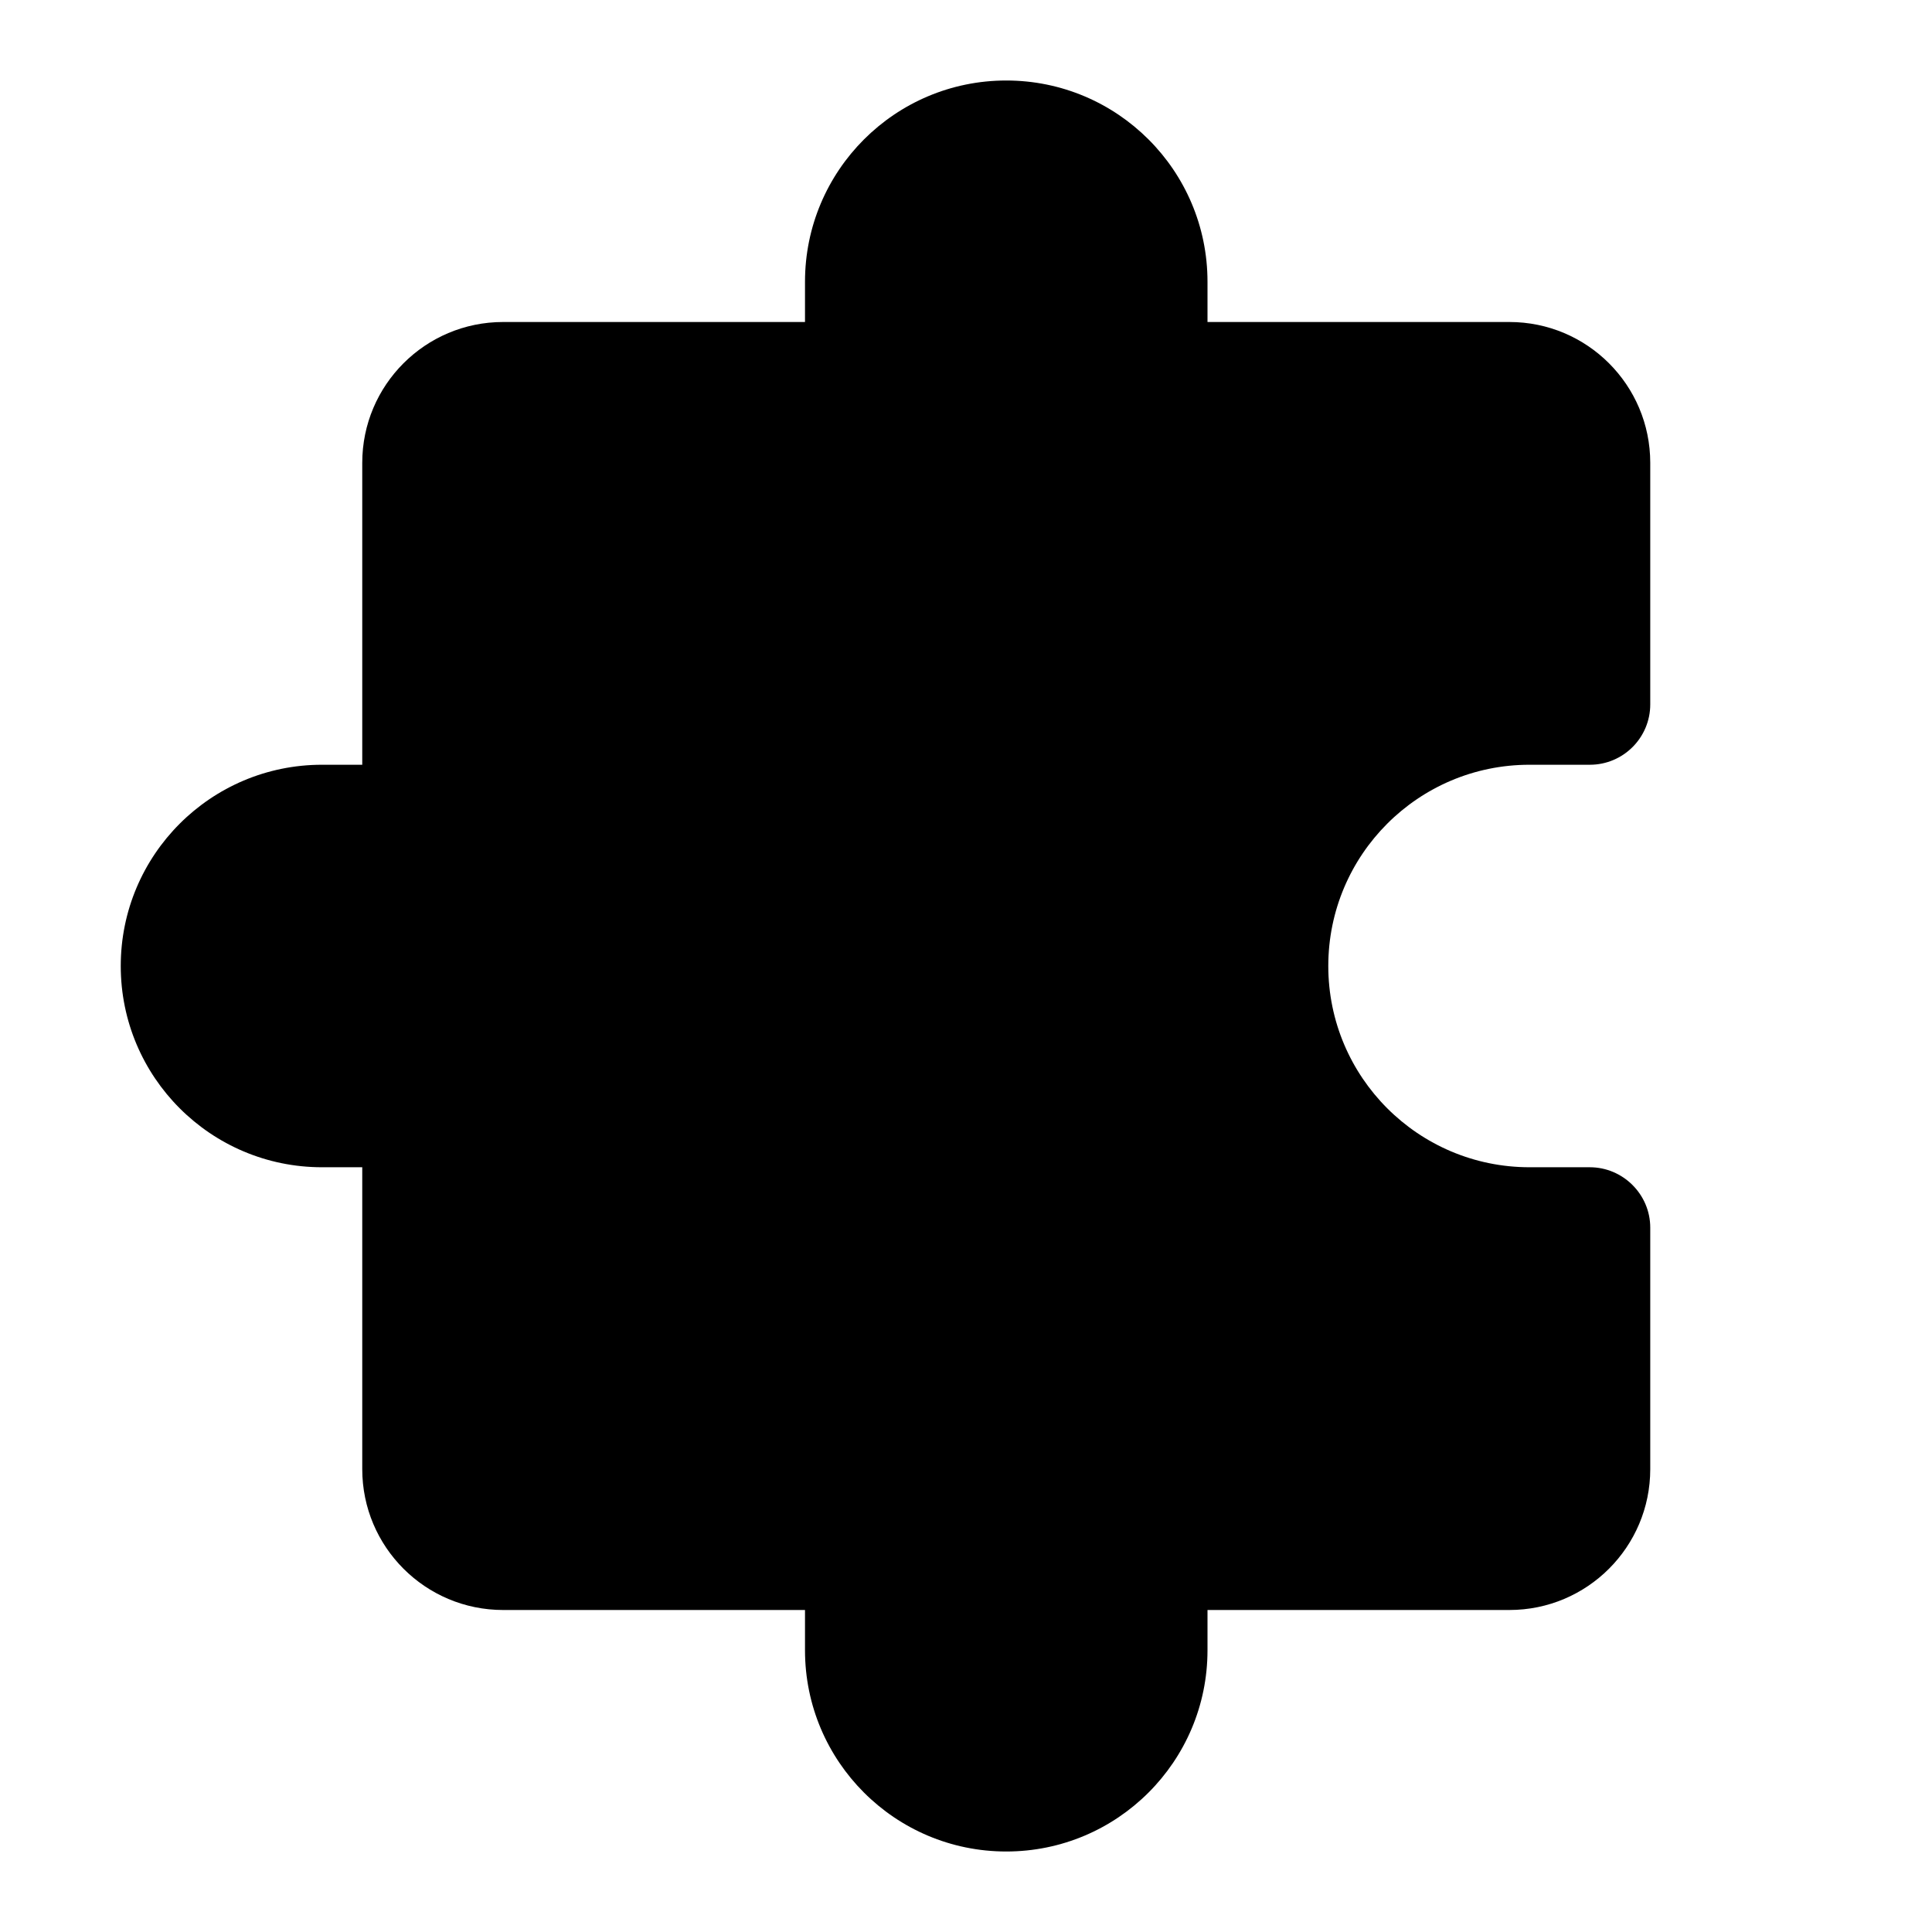
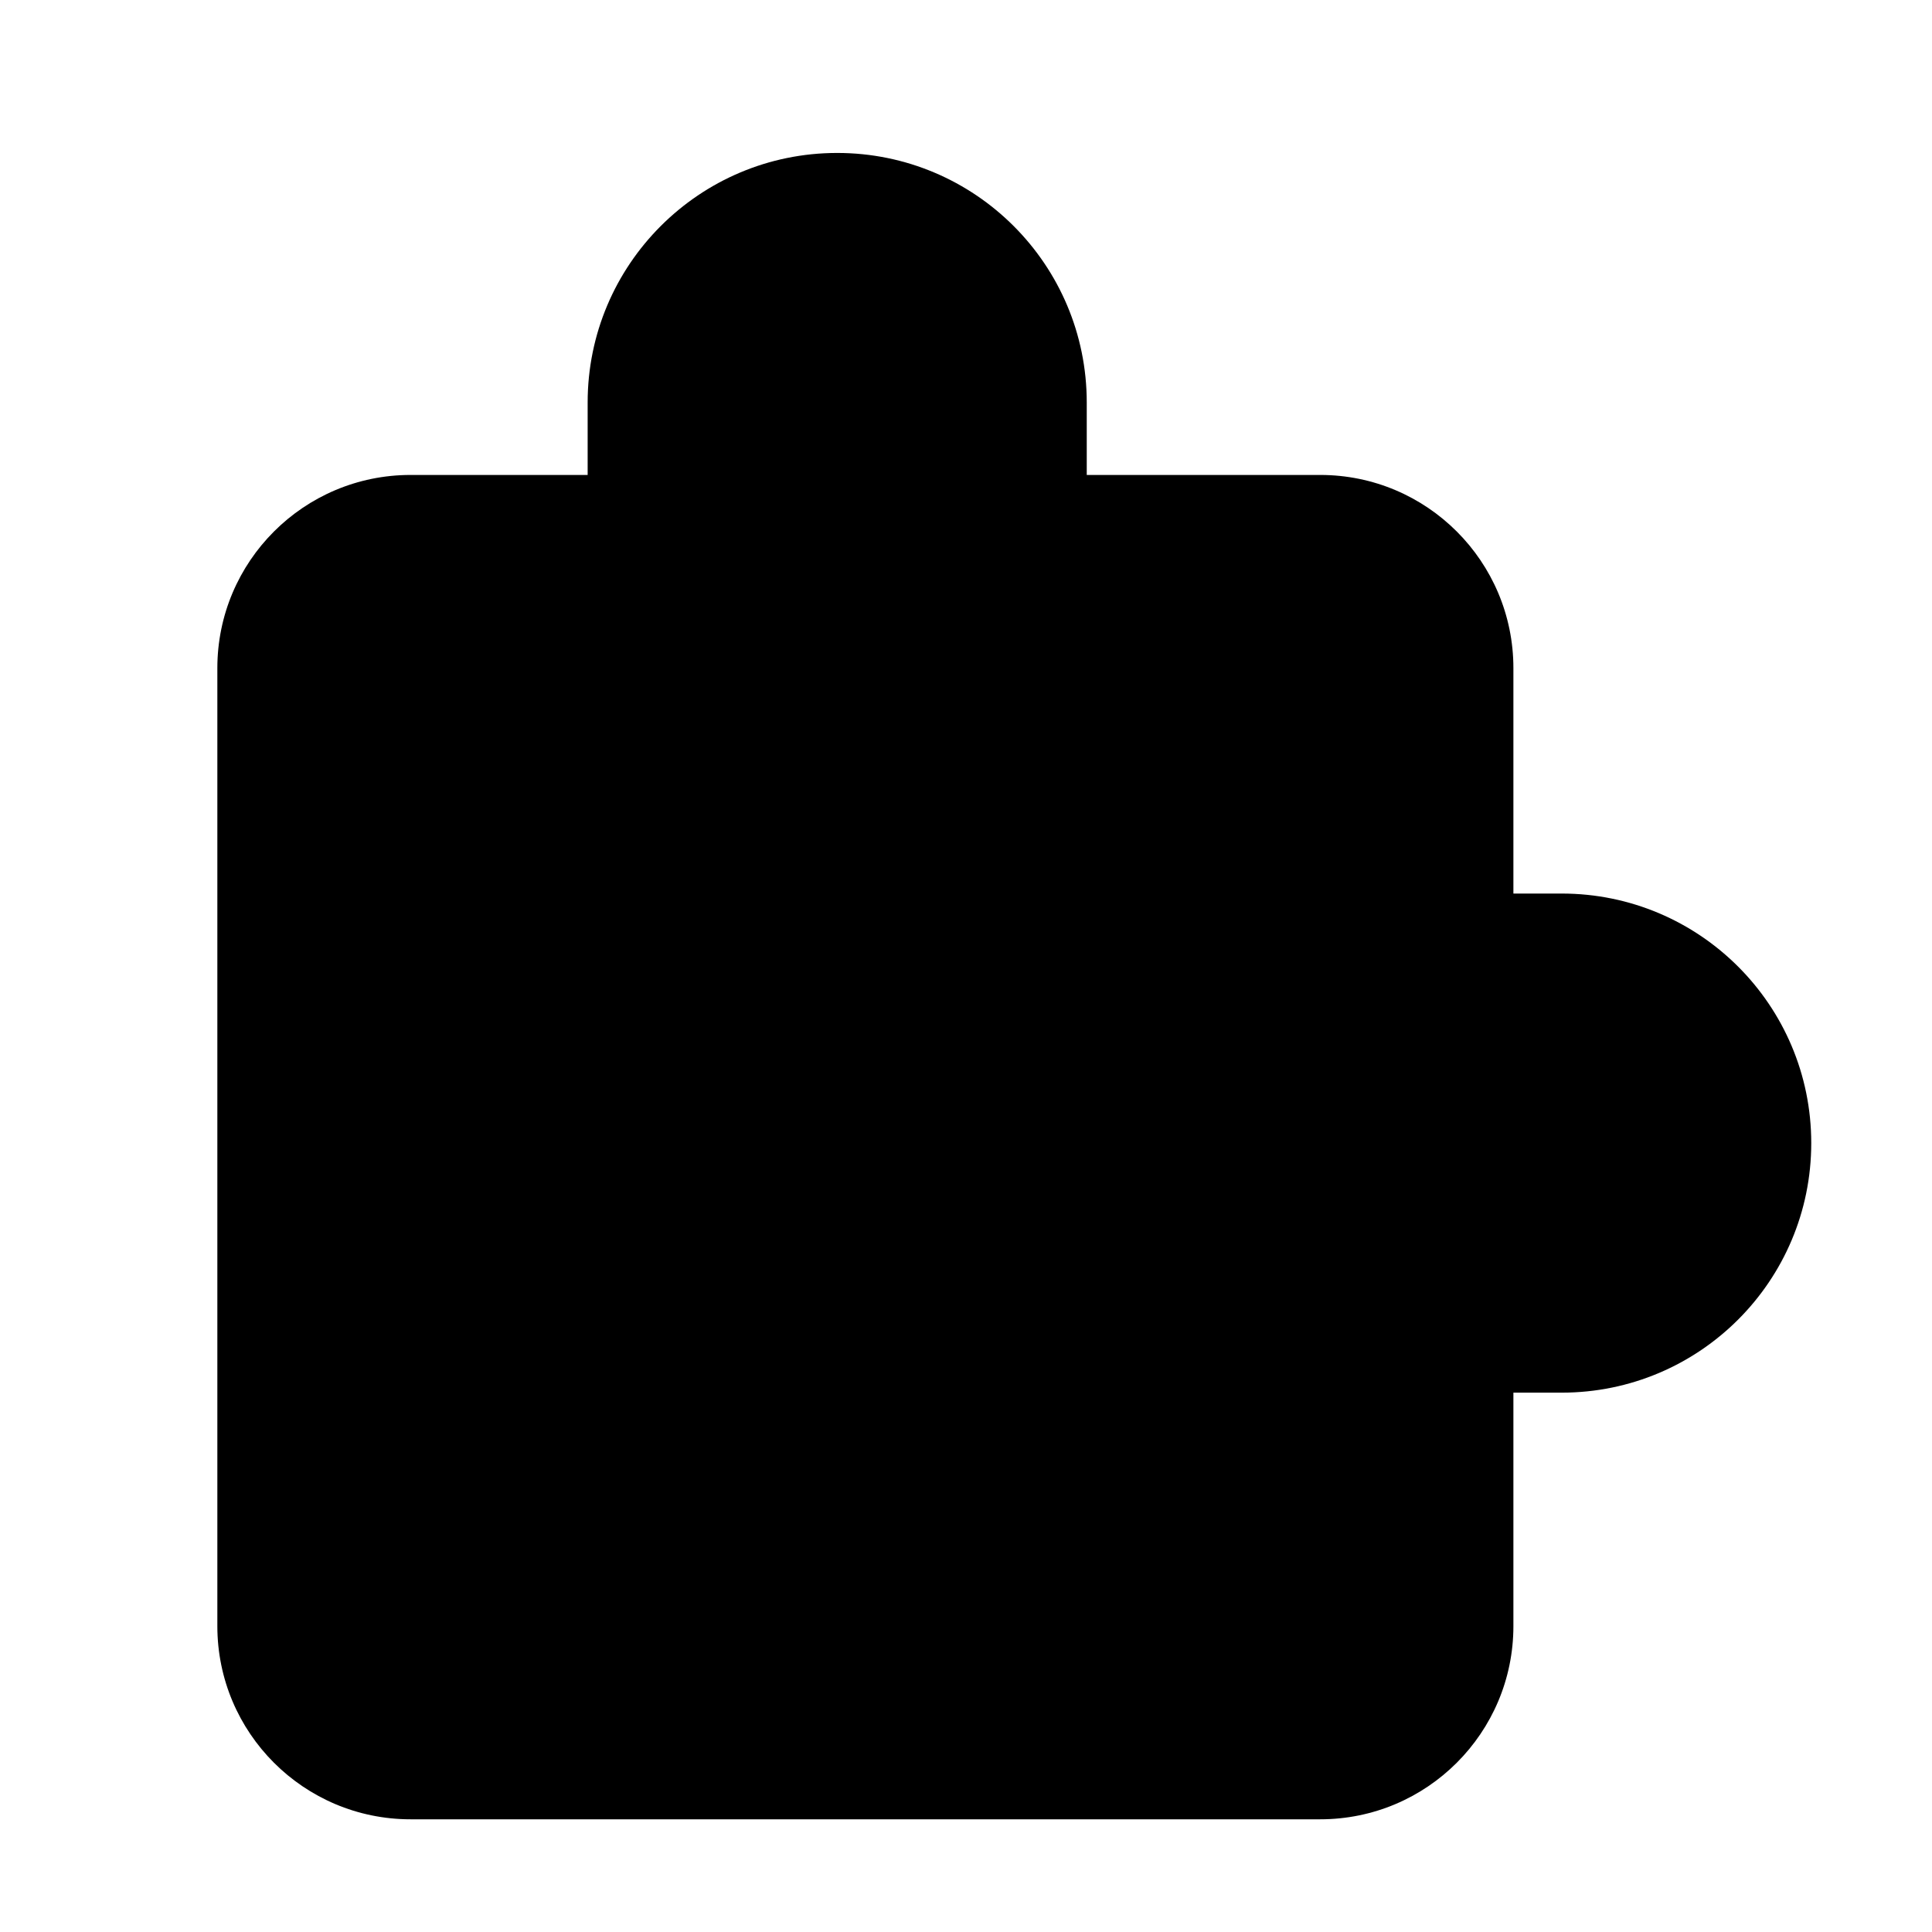
- <svg xmlns="http://www.w3.org/2000/svg" version="1.1" id="Layer_1" x="0px" y="0px" viewBox="0 0 48 48" style="enable-background:new 0 0 48 48;" xml:space="preserve">
-   <path d="M38,19c0.071,0,1.5,0,1.5,0c0.828,0,1.5-0.672,1.5-1.5v-6C41,9.567,39.433,8,37.5,8H30c0,0,0-0.667,0-1c0-2.761-2.239-5-5-5  s-5,2.239-5,5c0,0.343,0,1,0,1h-7.5C10.567,8,9,9.567,9,11.5V19c0,0-0.657,0-1,0c-2.761,0-5,2.239-5,5s2.239,5,5,5c0.343,0,1,0,1,0  v7.5c0,1.933,1.567,3.5,3.5,3.5H20c0,0,0,0.657,0,1c0,2.761,2.239,5,5,5s5-2.239,5-5c0-0.343,0-1,0-1h7.5c1.933,0,3.5-1.567,3.5-3.5  v-6c0-0.825-0.677-1.5-1.502-1.5c-1.624,0-1.009,0-1.496,0c0,0-0.001,0-0.001,0c-2.761,0-5-2.239-5-5S35.239,19,38,19z" />
+ <svg xmlns="http://www.w3.org/2000/svg" width="24" height="24" viewBox="0 0 24 24">
+   <path d="M10.4 1.9a3.1 3.1 0 0 1 3.1 3.1v.9h2.9a2.4 2.4 0 0 1 2.4 2.4v2.8h.6a3.1 3.1 0 0 1 0 6.2h-.6v2.9a2.4 2.4 0 0 1-2.4 2.4H5.1a2.4 2.4 0 0 1-2.4-2.4V8.3a2.4 2.4 0 0 1 2.4-2.4h2.2V5a3.1 3.1 0 0 1 3.1-3.1Z" />
</svg>
